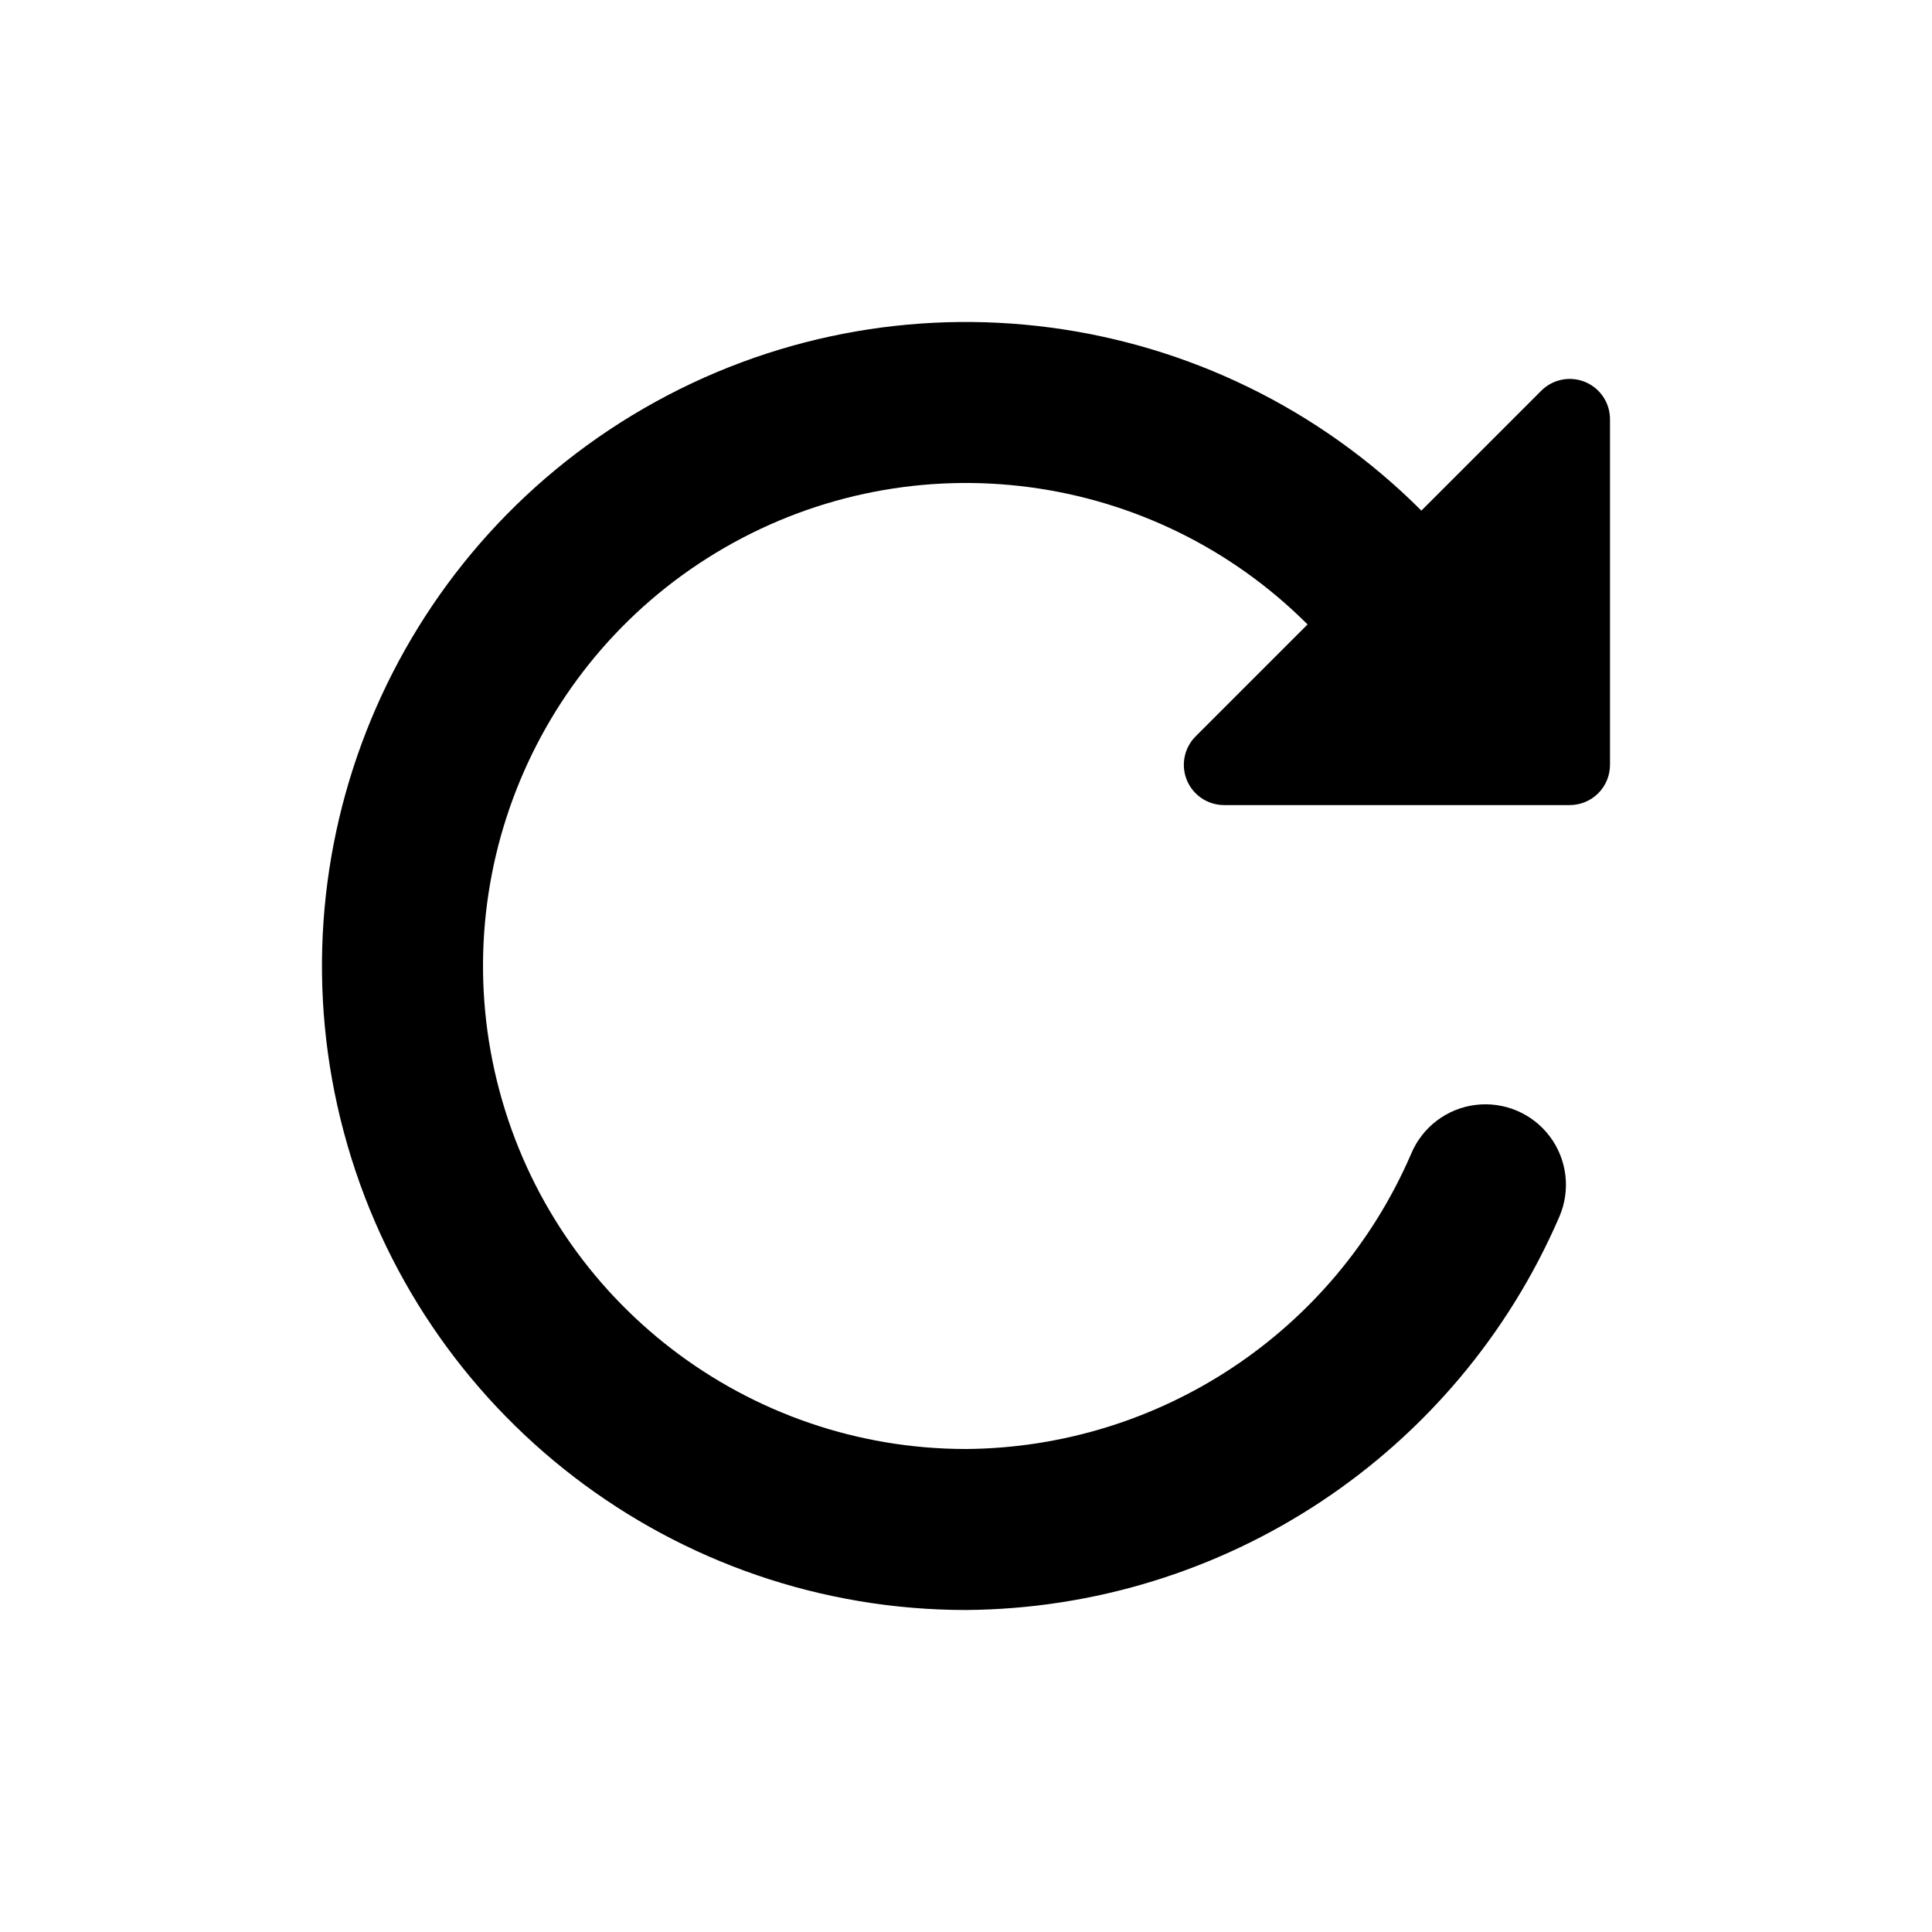
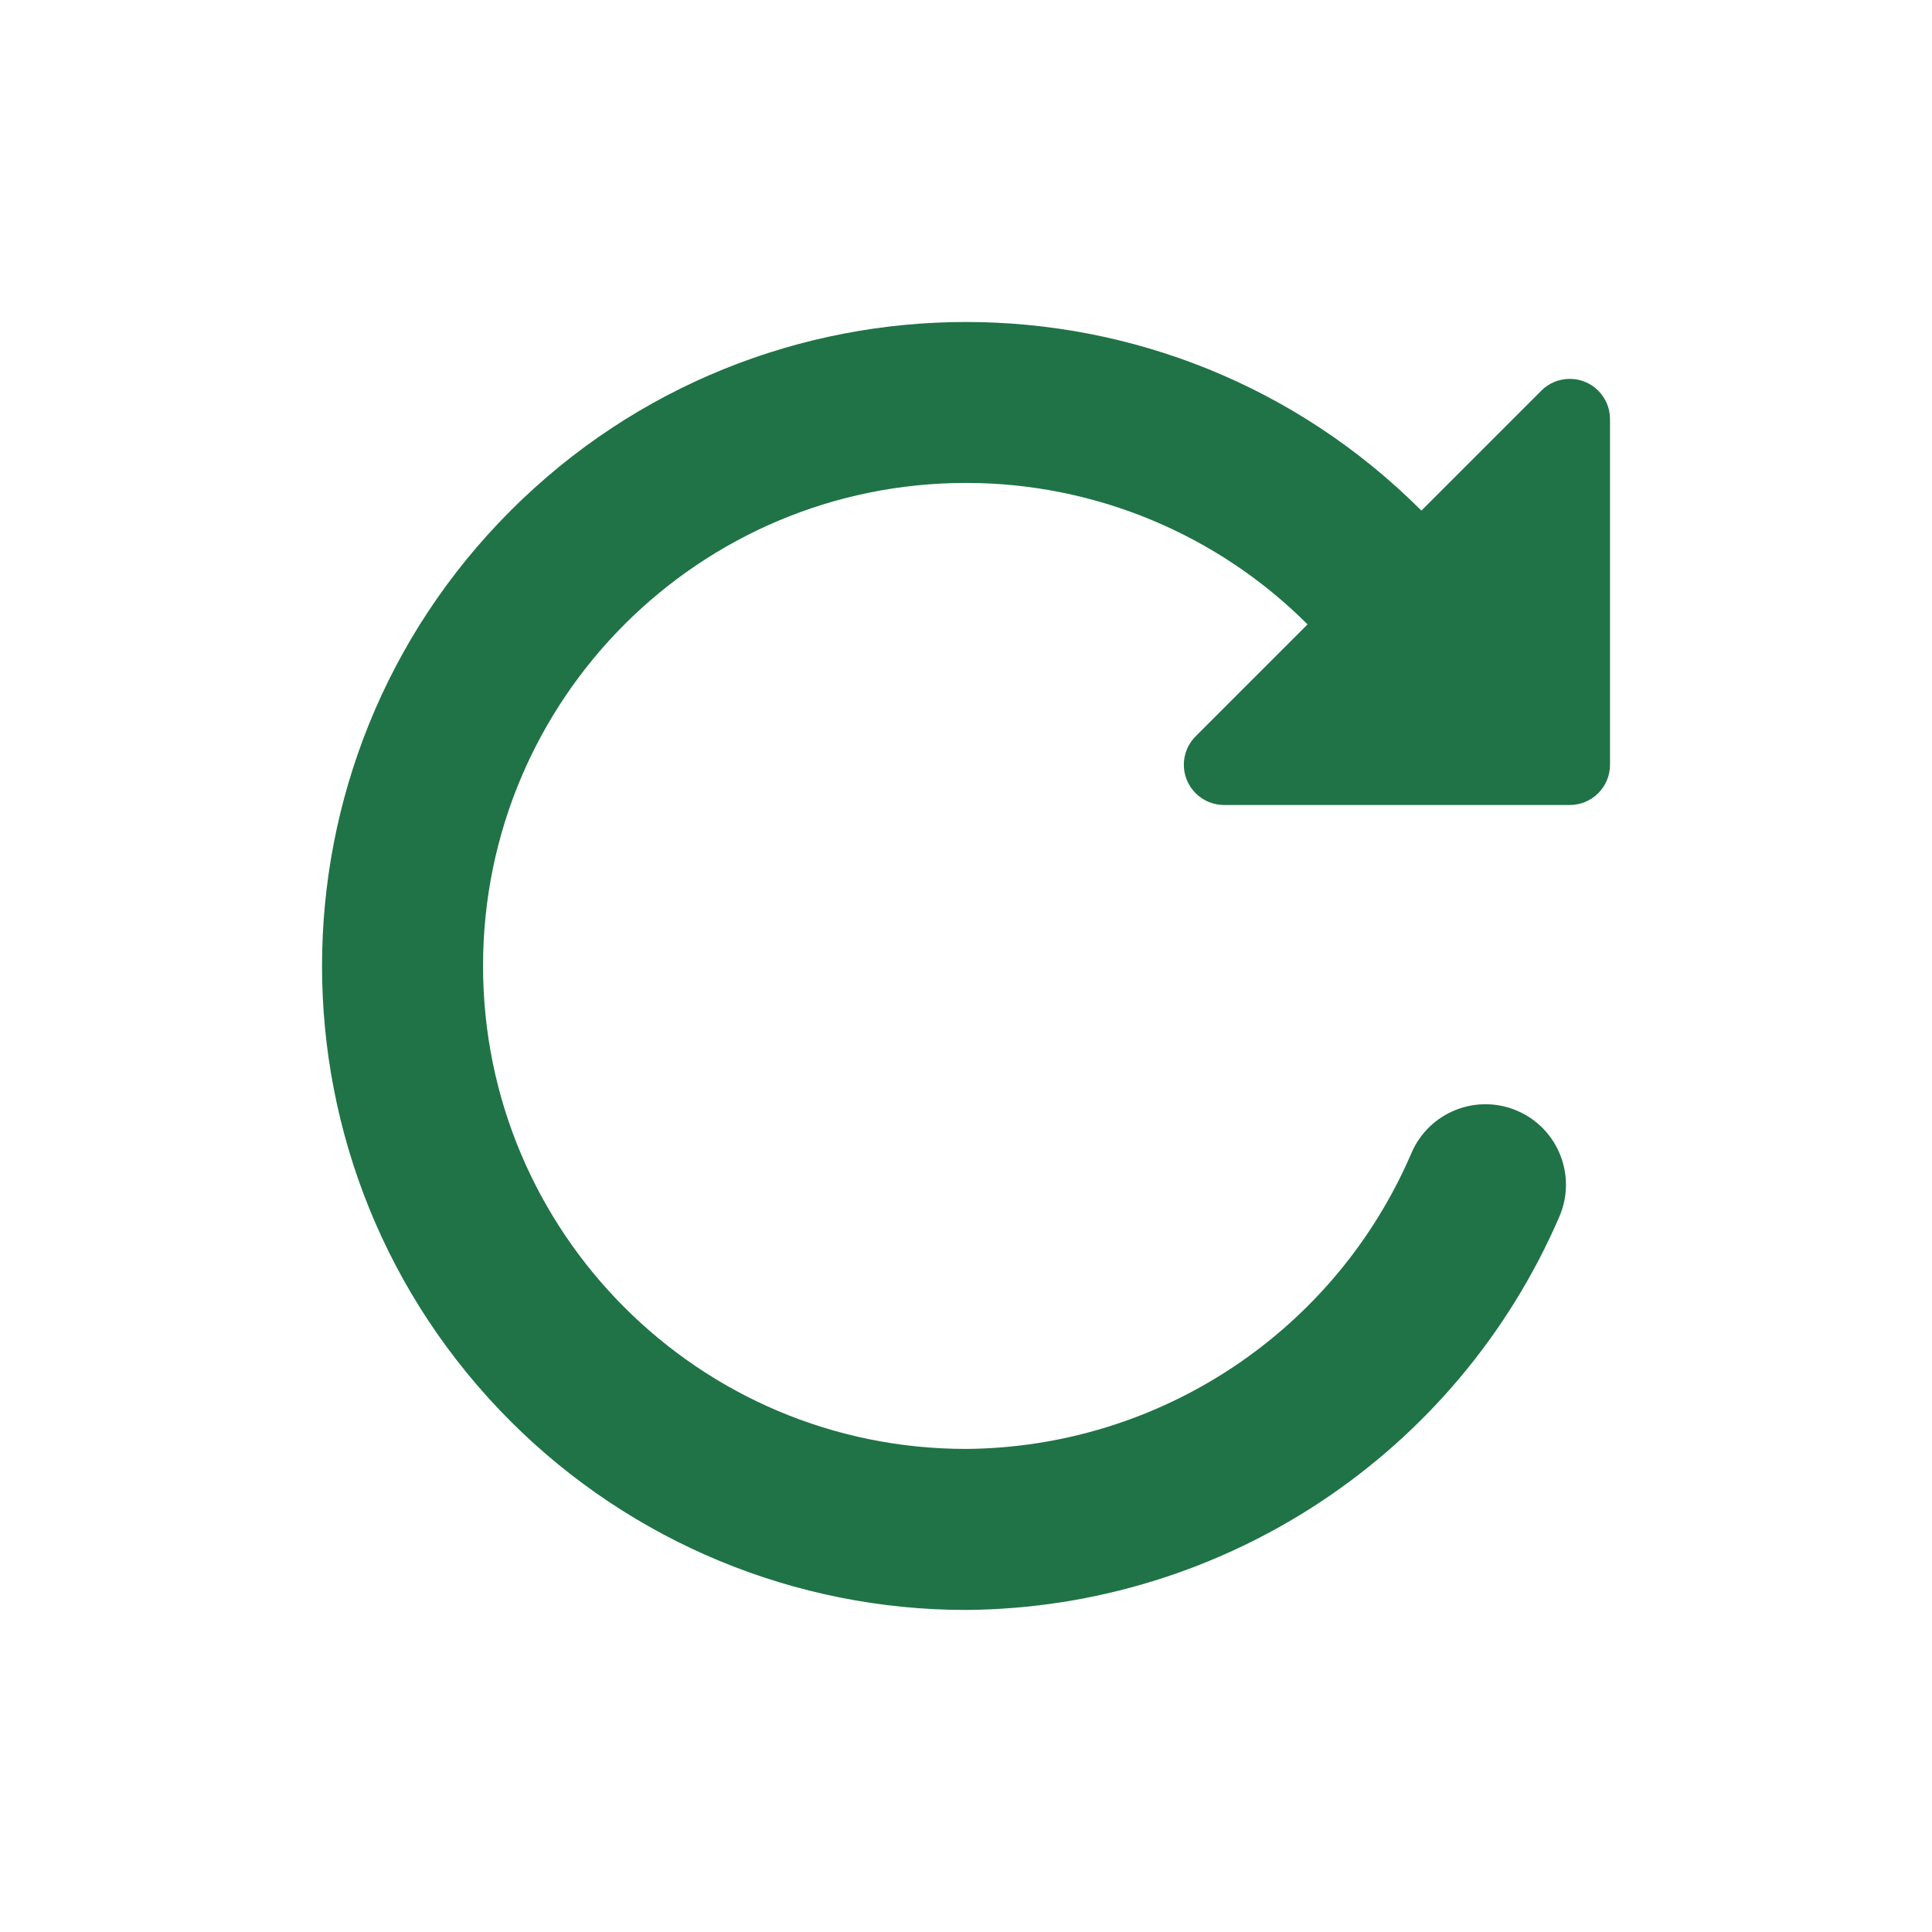
- <svg xmlns="http://www.w3.org/2000/svg" fill="#000000" width="800px" height="800px" viewBox="0 0 24 24">
-   <path d="M19.146 4.854l-1.489 1.489A8 8 0 1 0 12 20a8.094 8.094 0 0 0 7.371-4.886 1 1 0 1 0-1.842-.779A6.071 6.071 0 0 1 12 18a6 6 0 1 1 4.243-10.243l-1.39 1.39a.5.5 0 0 0 .354.854H19.5A.5.5 0 0 0 20 9.5V5.207a.5.5 0 0 0-.854-.353z" />
+ <svg xmlns="http://www.w3.org/2000/svg" id="Layer_1" version="1.1" viewBox="0 0 800 800">
+   <defs>
+     <style>
+       .st0 {
+         fill: #207346;
+       }
+     </style>
+   </defs>
+   <path class="st0" d="M638.2,161.8l-49.63,49.63c-104.14-104.14-272.99-104.13-377.12,0-104.14,104.14-104.13,272.99,0,377.12,50.01,50,117.83,78.1,188.55,78.1,106.94-.8,203.32-64.68,245.7-162.87,7.29-16.91-.51-36.52-17.41-43.81s-36.52.51-43.81,17.41c-.06.14-.12.28-.18.42-31.79,73.65-104.08,121.57-184.3,122.17-110.46-.01-199.99-89.57-199.98-200.02.01-110.46,89.57-199.99,200.02-199.98,53.03,0,103.88,21.07,141.39,58.57l-46.33,46.33c-6.52,6.5-6.53,17.05-.03,23.57,3.13,3.14,7.39,4.9,11.83,4.9h143.1c9.2,0,16.67-7.46,16.67-16.67,0-.01,0-.02,0-.03v-143.1c0-9.2-7.47-16.67-16.67-16.66-4.43,0-8.67,1.76-11.8,4.9h0Z" />
</svg>
